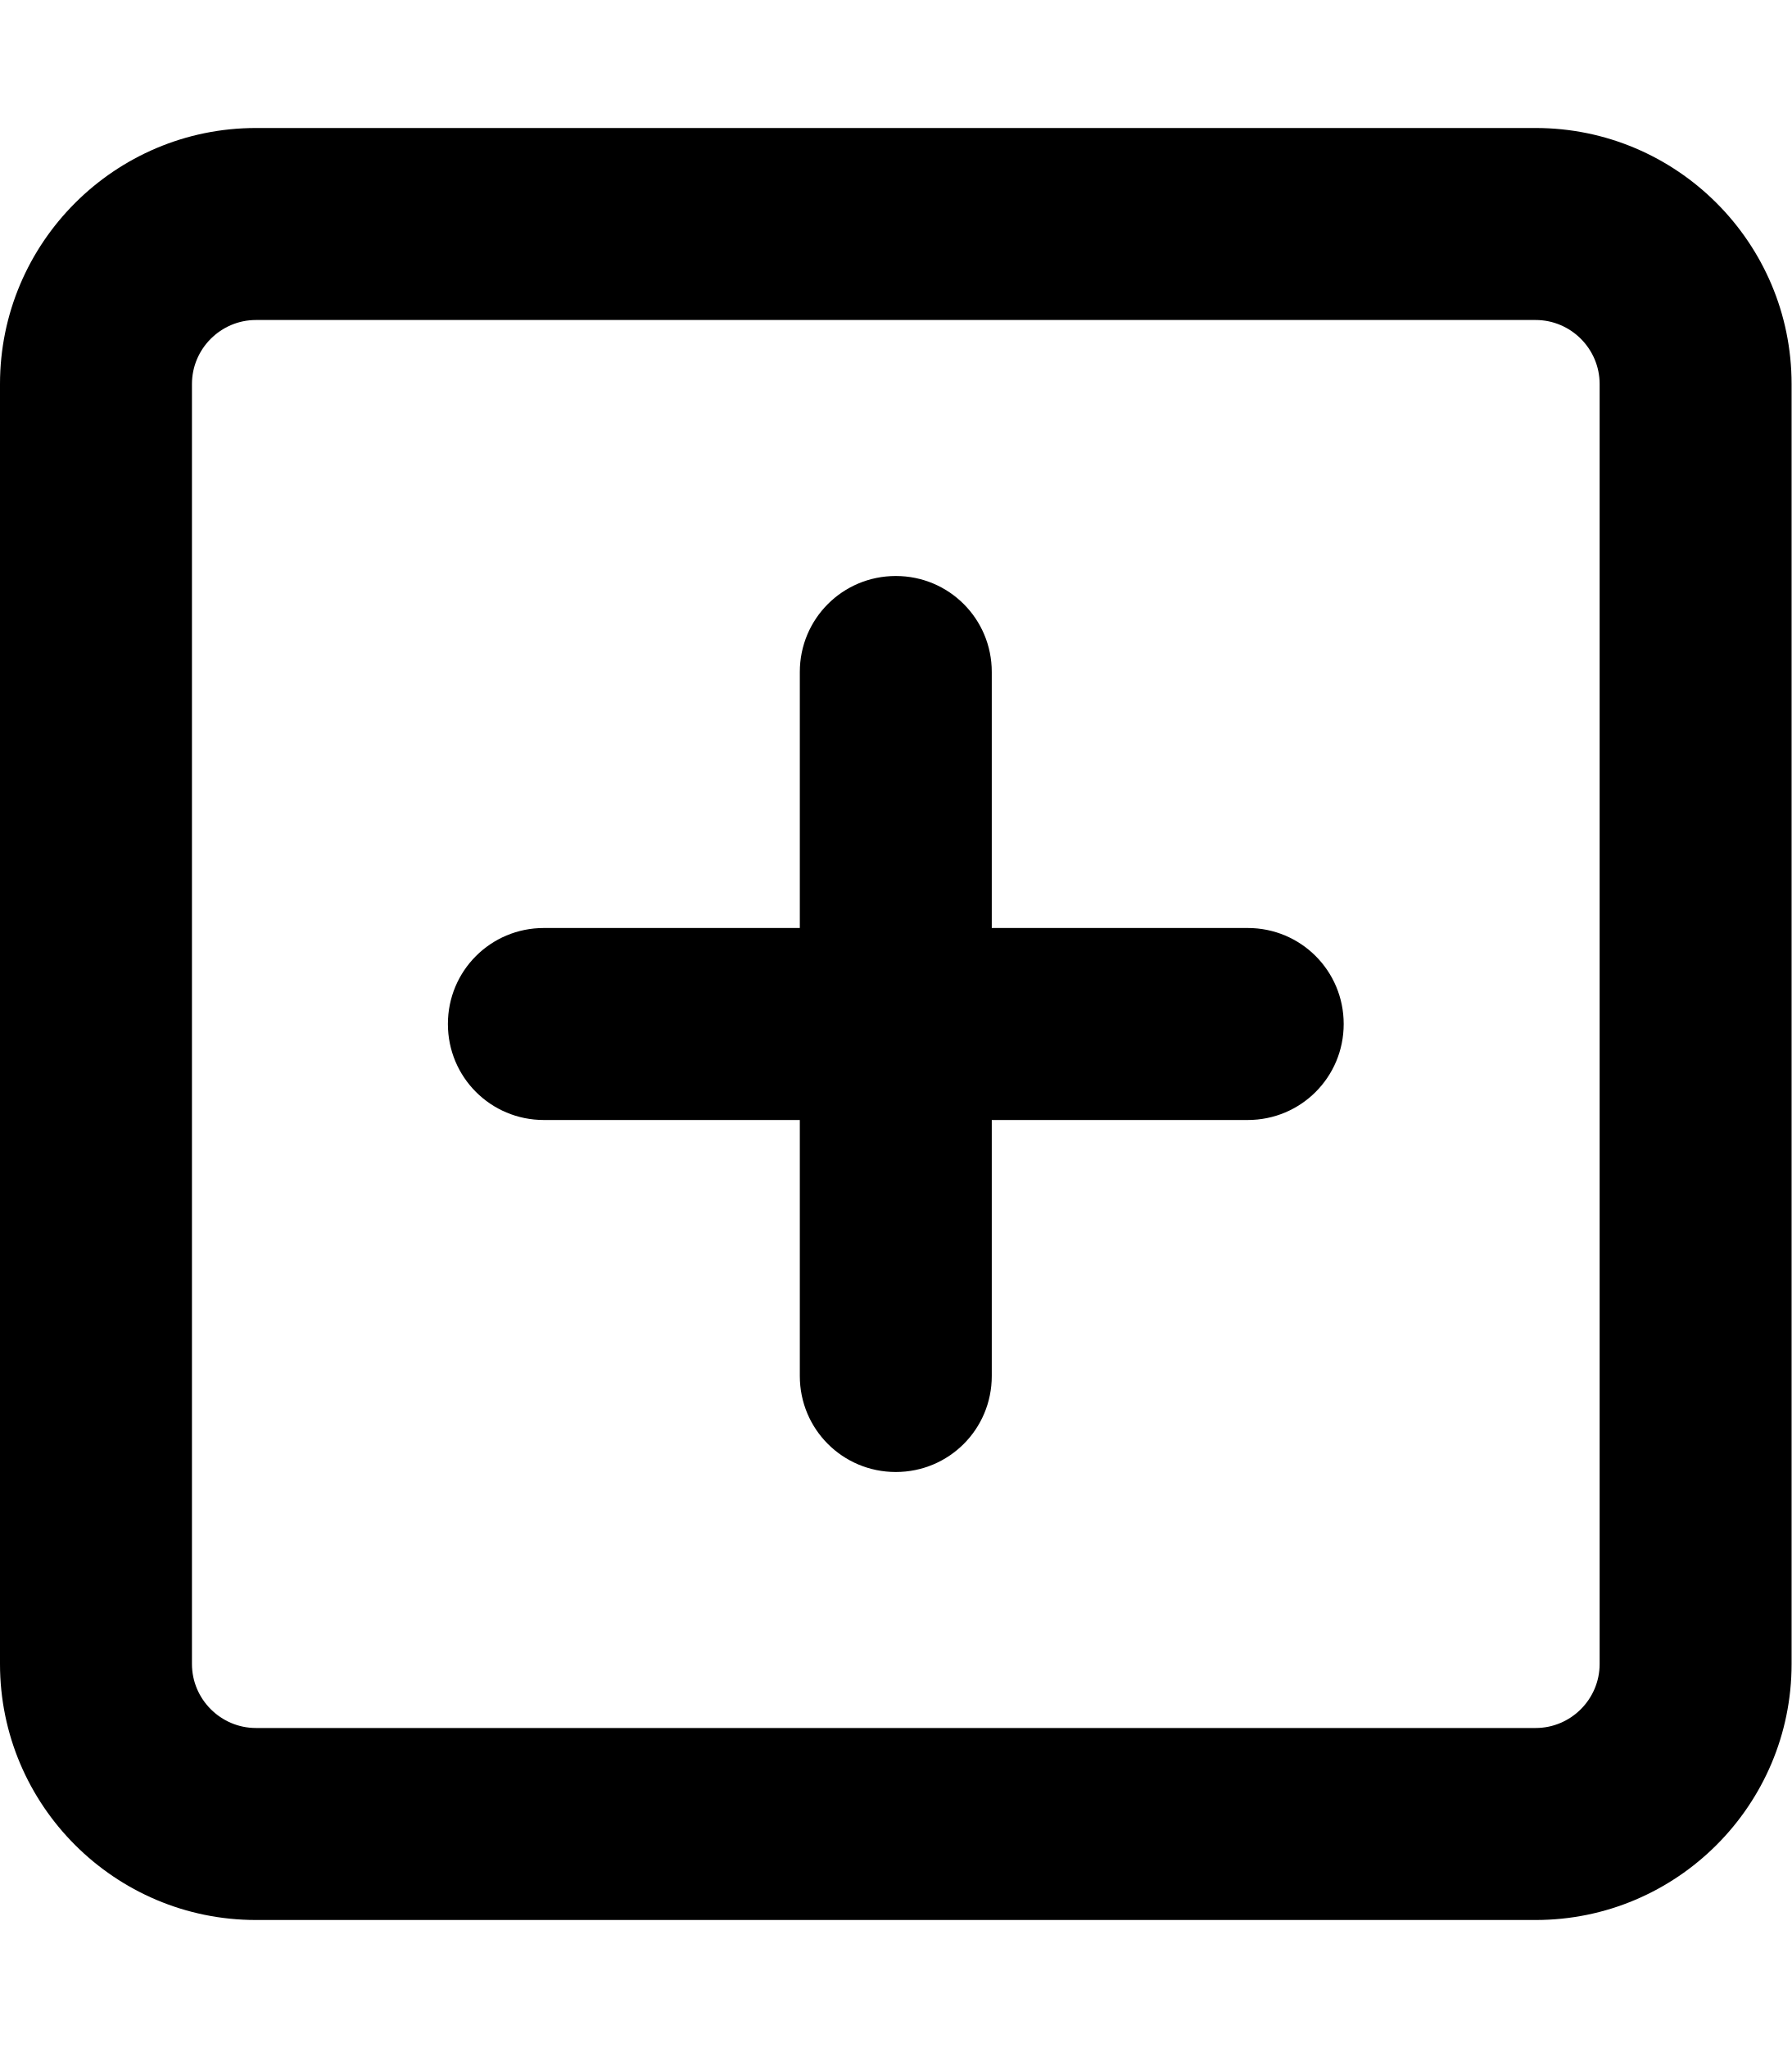
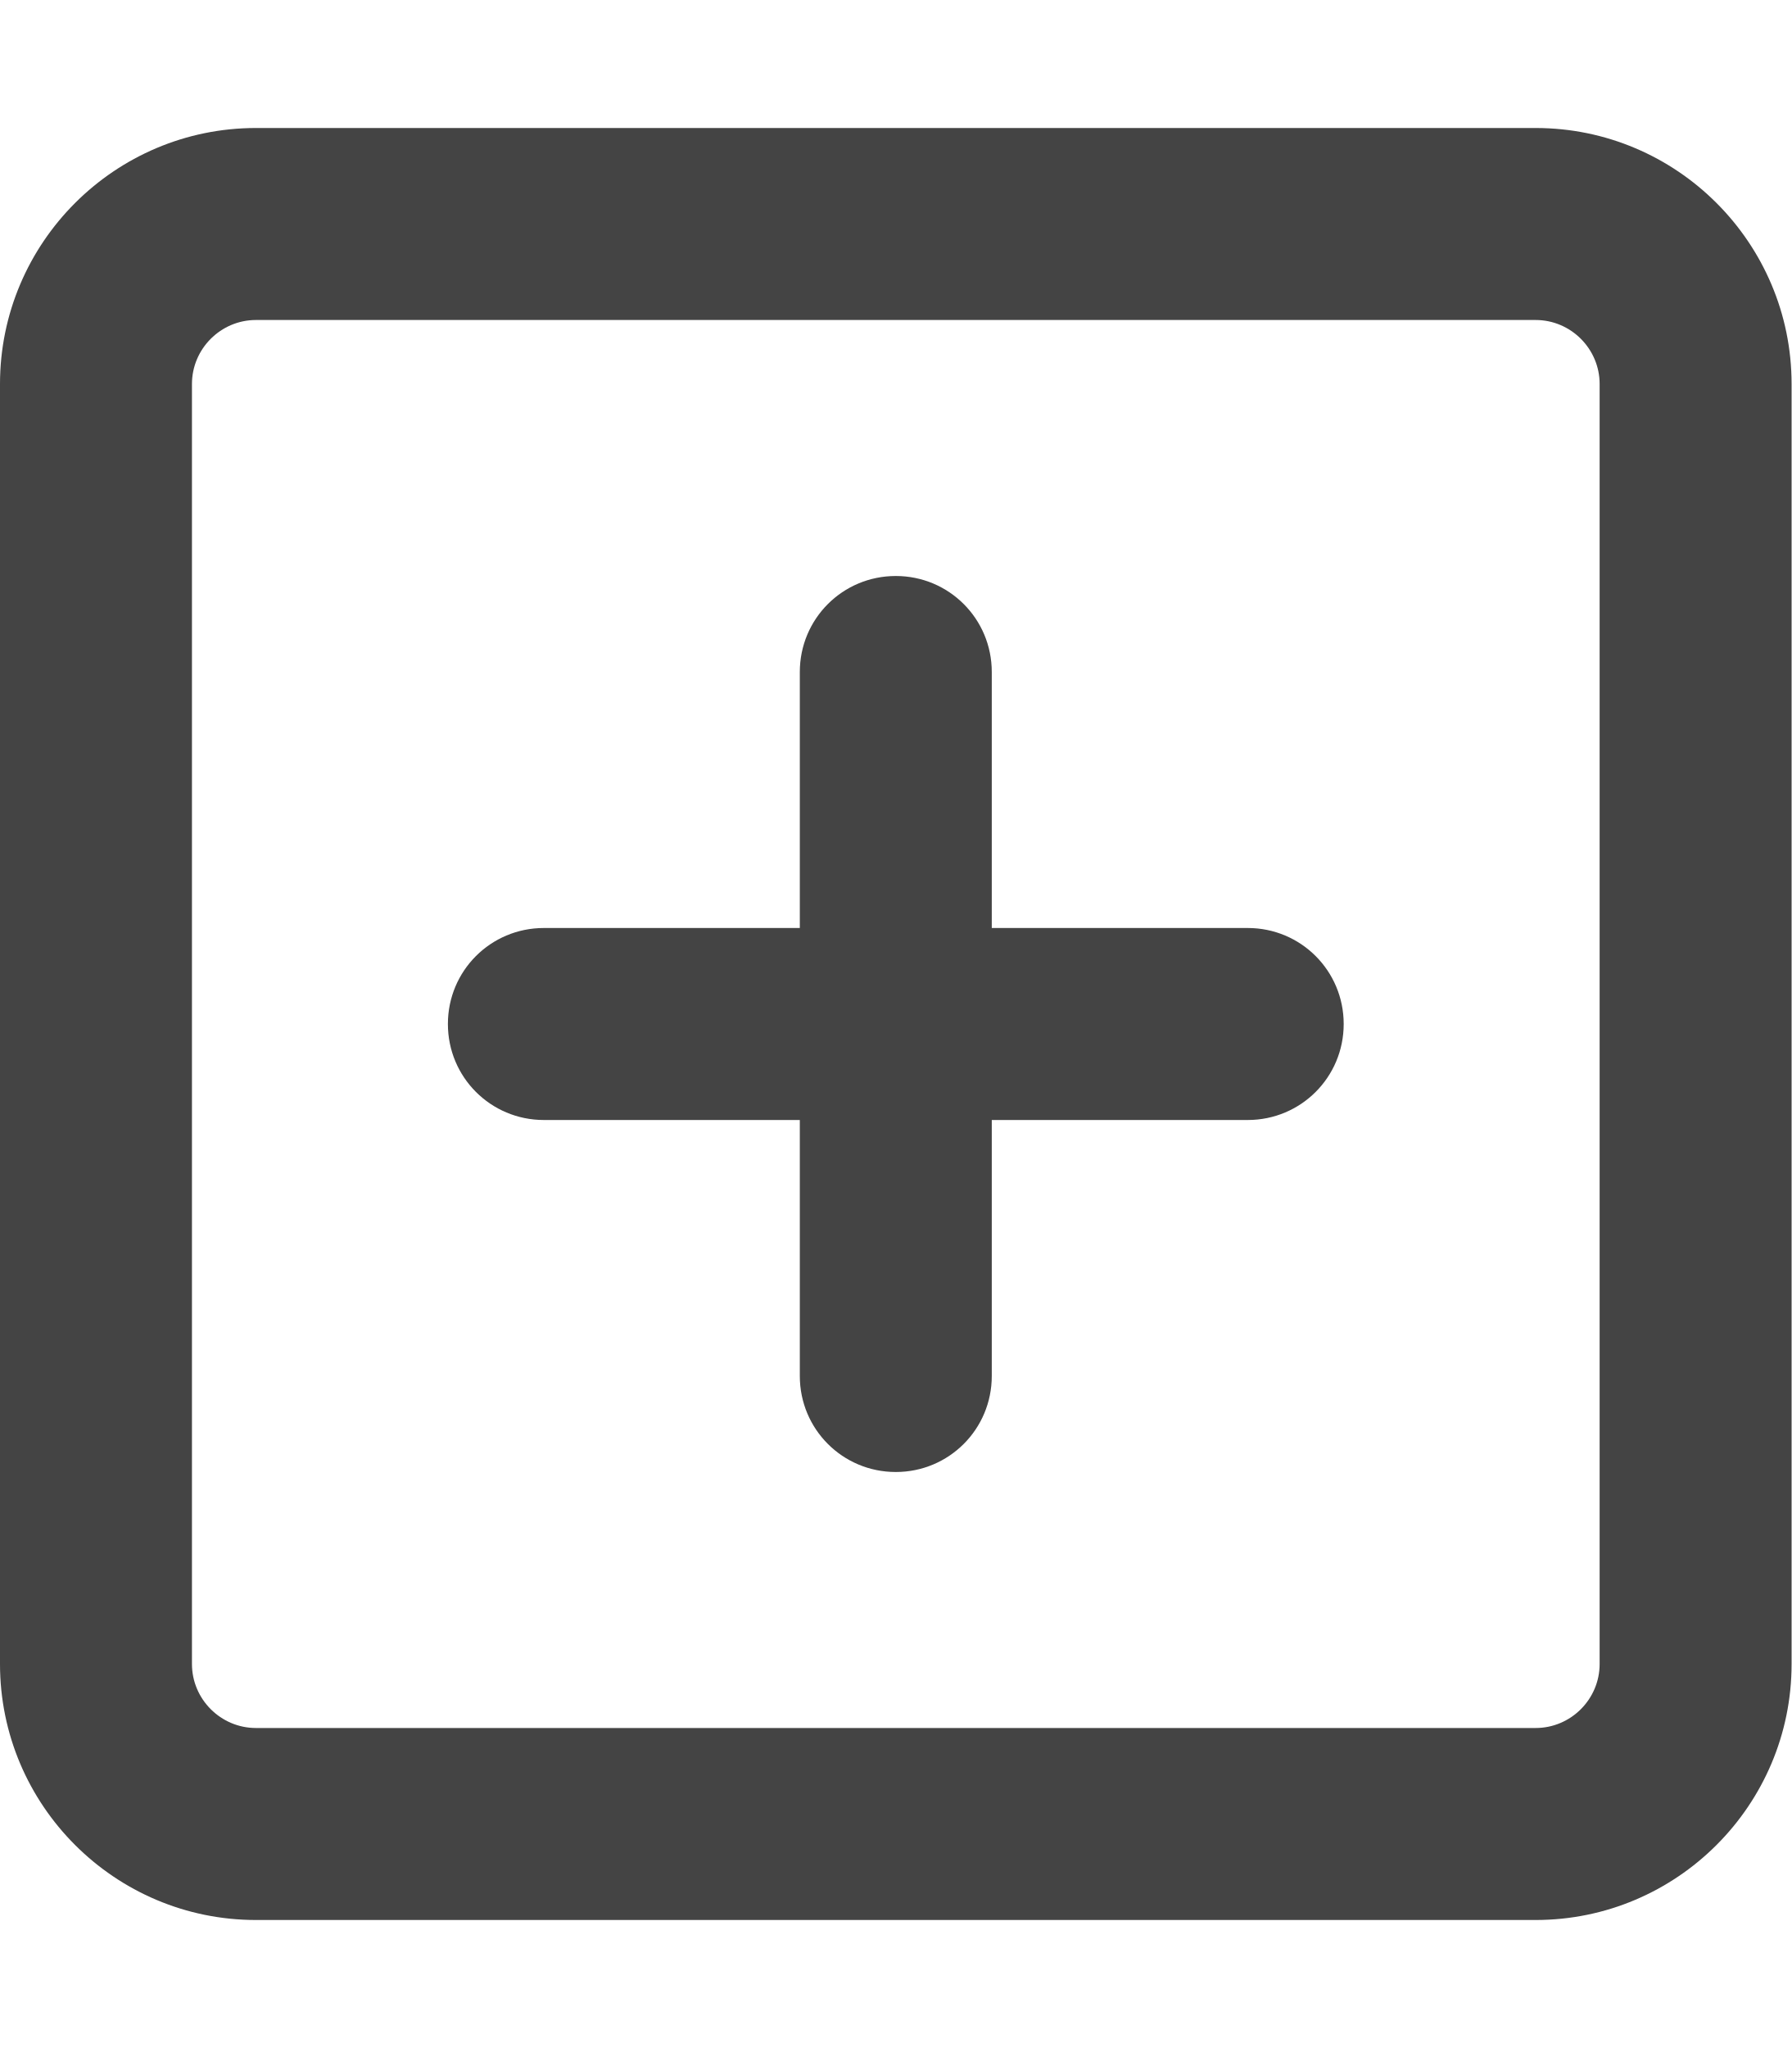
<svg xmlns="http://www.w3.org/2000/svg" viewBox="0 0 448 512">
-   <path d="M64 80c-8.8 0-16 7.2-16 16l0 320c0 8.8 7.2 16 16 16l320 0c8.8 0 16-7.2 16-16l0-320c0-8.8-7.2-16-16-16L64 80zM0 96C0 60.7 28.7 32 64 32l320 0c35.3 0 64 28.7 64 64l0 320c0 35.3-28.7 64-64 64L64 480c-35.3 0-64-28.7-64-64L0 96zM200 344l0-64-64 0c-13.3 0-24-10.7-24-24s10.7-24 24-24l64 0 0-64c0-13.3 10.7-24 24-24s24 10.7 24 24l0 64 64 0c13.3 0 24 10.7 24 24s-10.7 24-24 24l-64 0 0 64c0 13.3-10.7 24-24 24s-24-10.7-24-24z" />
+   <path fill="#444444" d="M64 80c-8.8 0-16 7.2-16 16l0 320c0 8.8 7.2 16 16 16l320 0c8.8 0 16-7.2 16-16l0-320c0-8.8-7.2-16-16-16L64 80zM0 96C0 60.7 28.7 32 64 32l320 0c35.3 0 64 28.7 64 64l0 320c0 35.3-28.7 64-64 64L64 480c-35.3 0-64-28.7-64-64L0 96zM200 344l0-64-64 0c-13.3 0-24-10.7-24-24s10.7-24 24-24l64 0 0-64c0-13.3 10.7-24 24-24s24 10.7 24 24l0 64 64 0c13.3 0 24 10.7 24 24s-10.7 24-24 24l-64 0 0 64c0 13.3-10.7 24-24 24s-24-10.7-24-24z" />
</svg>
